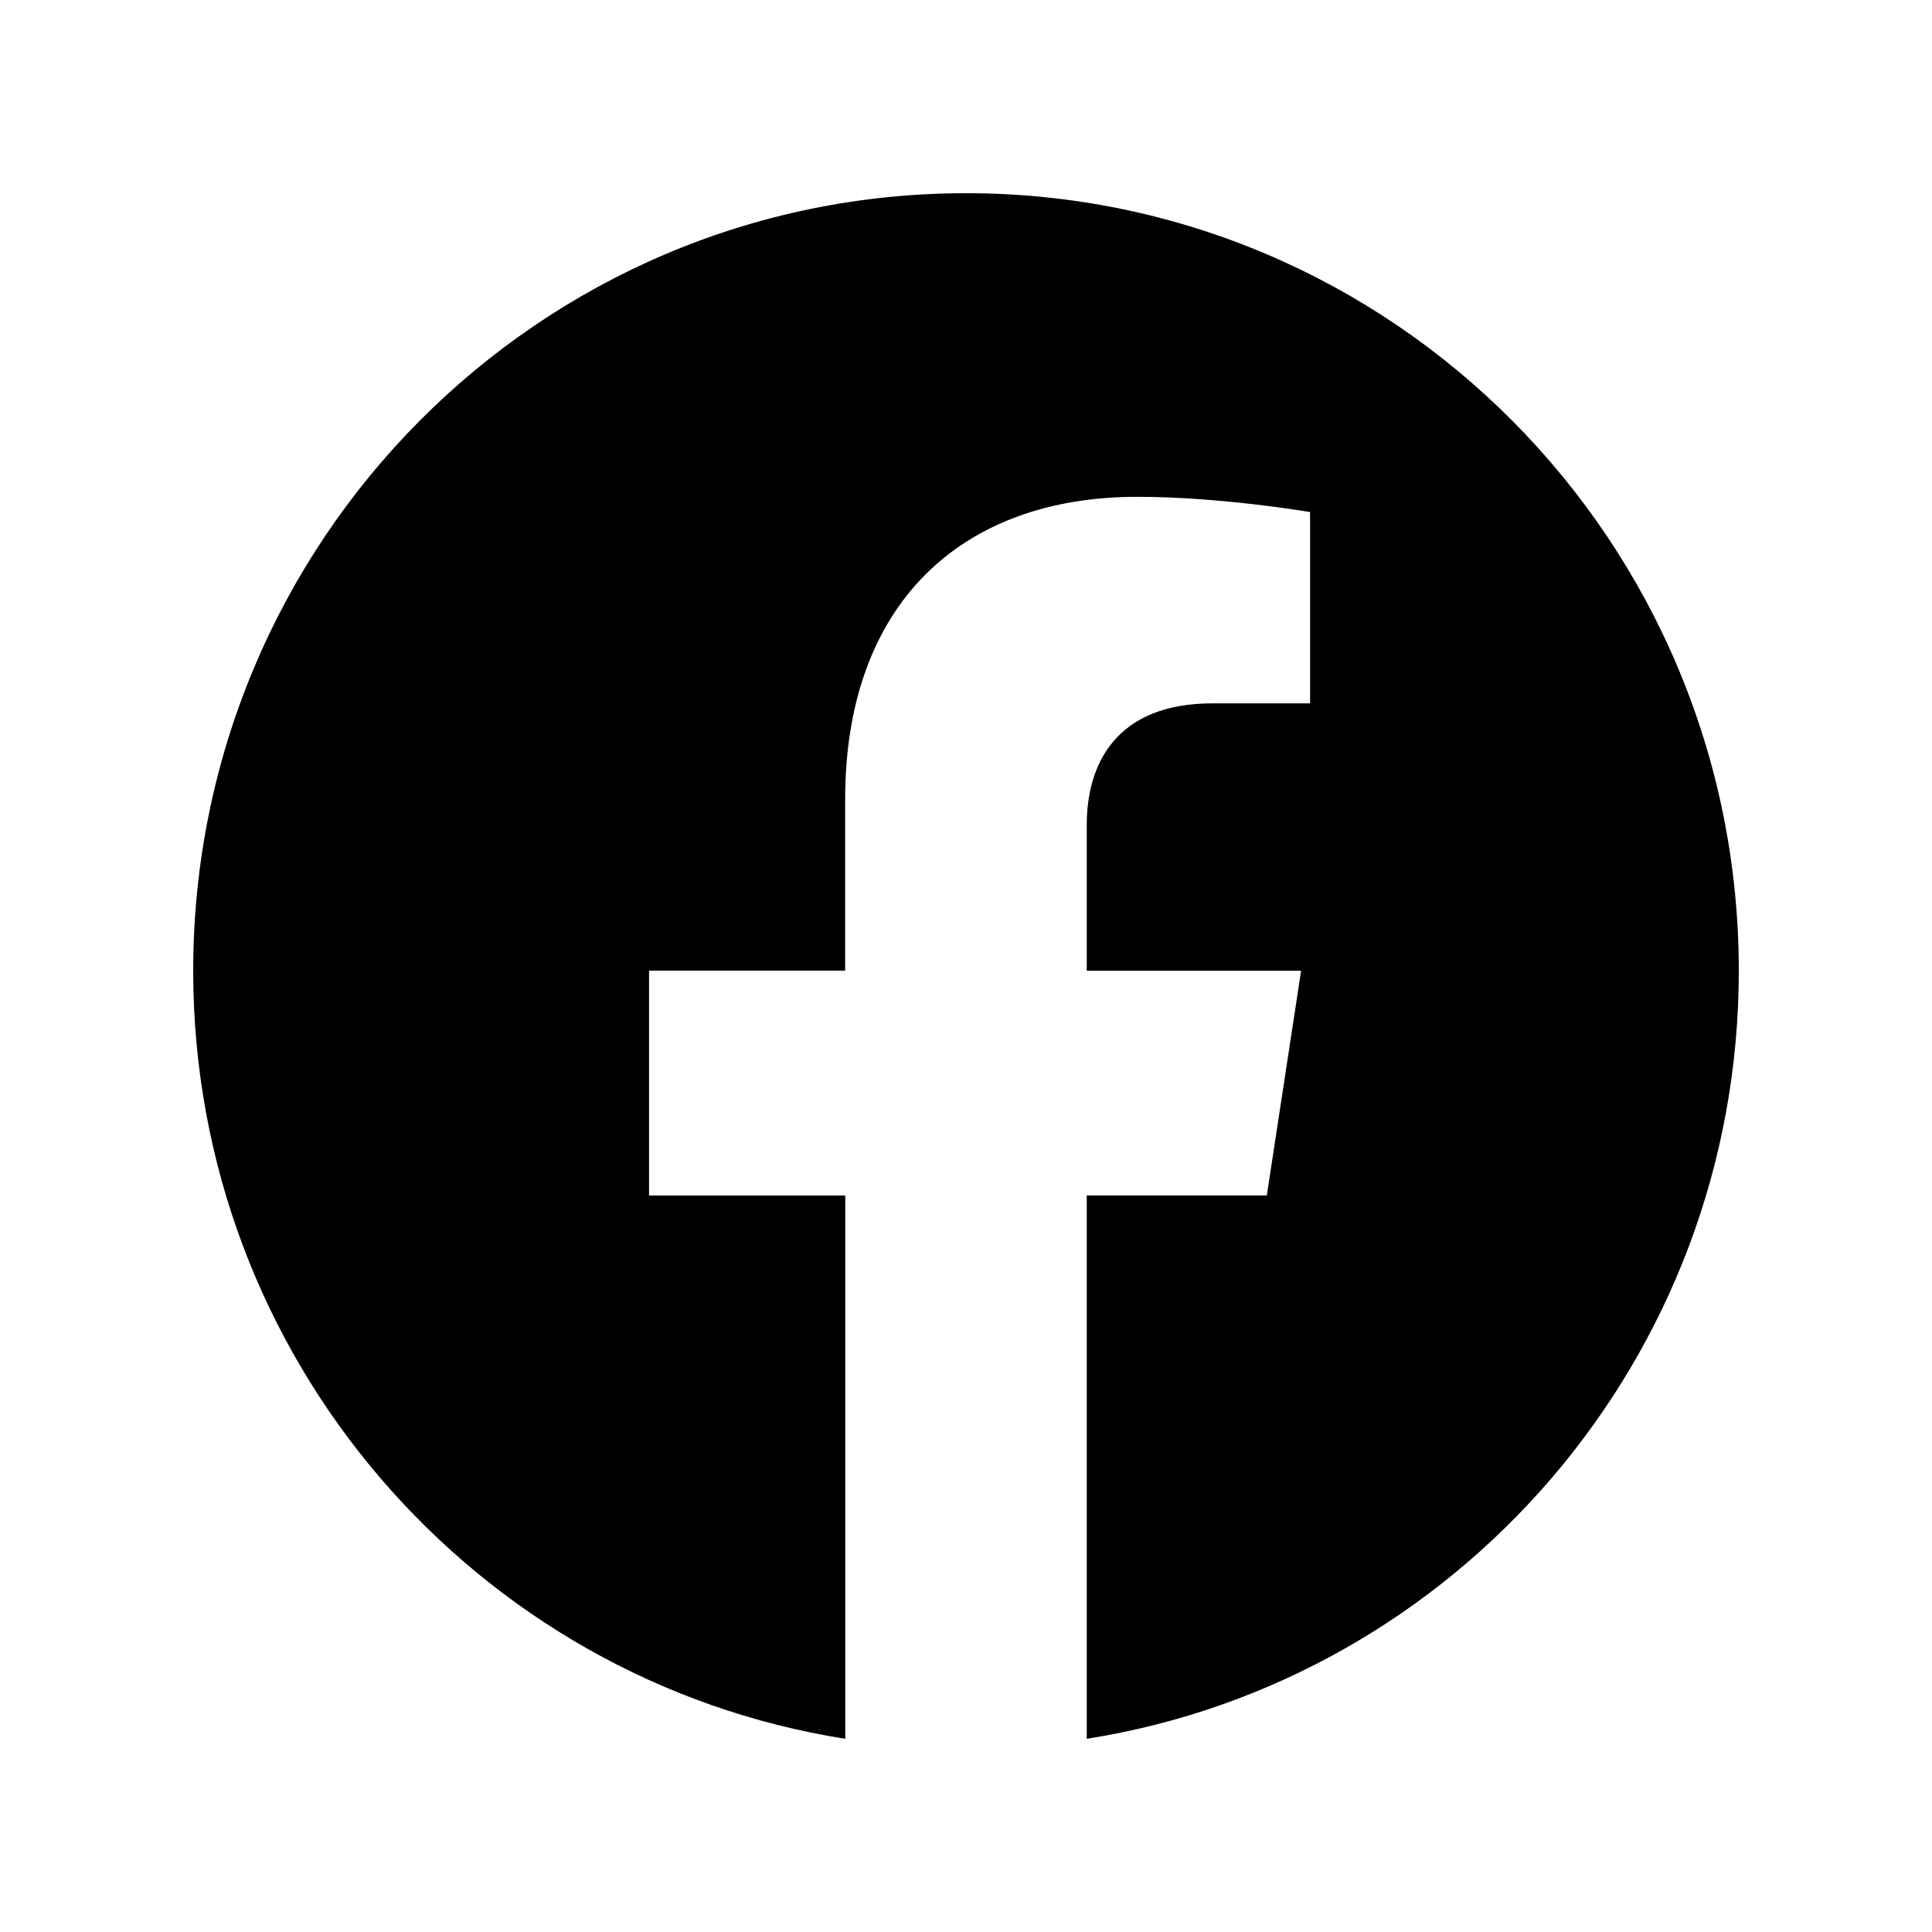
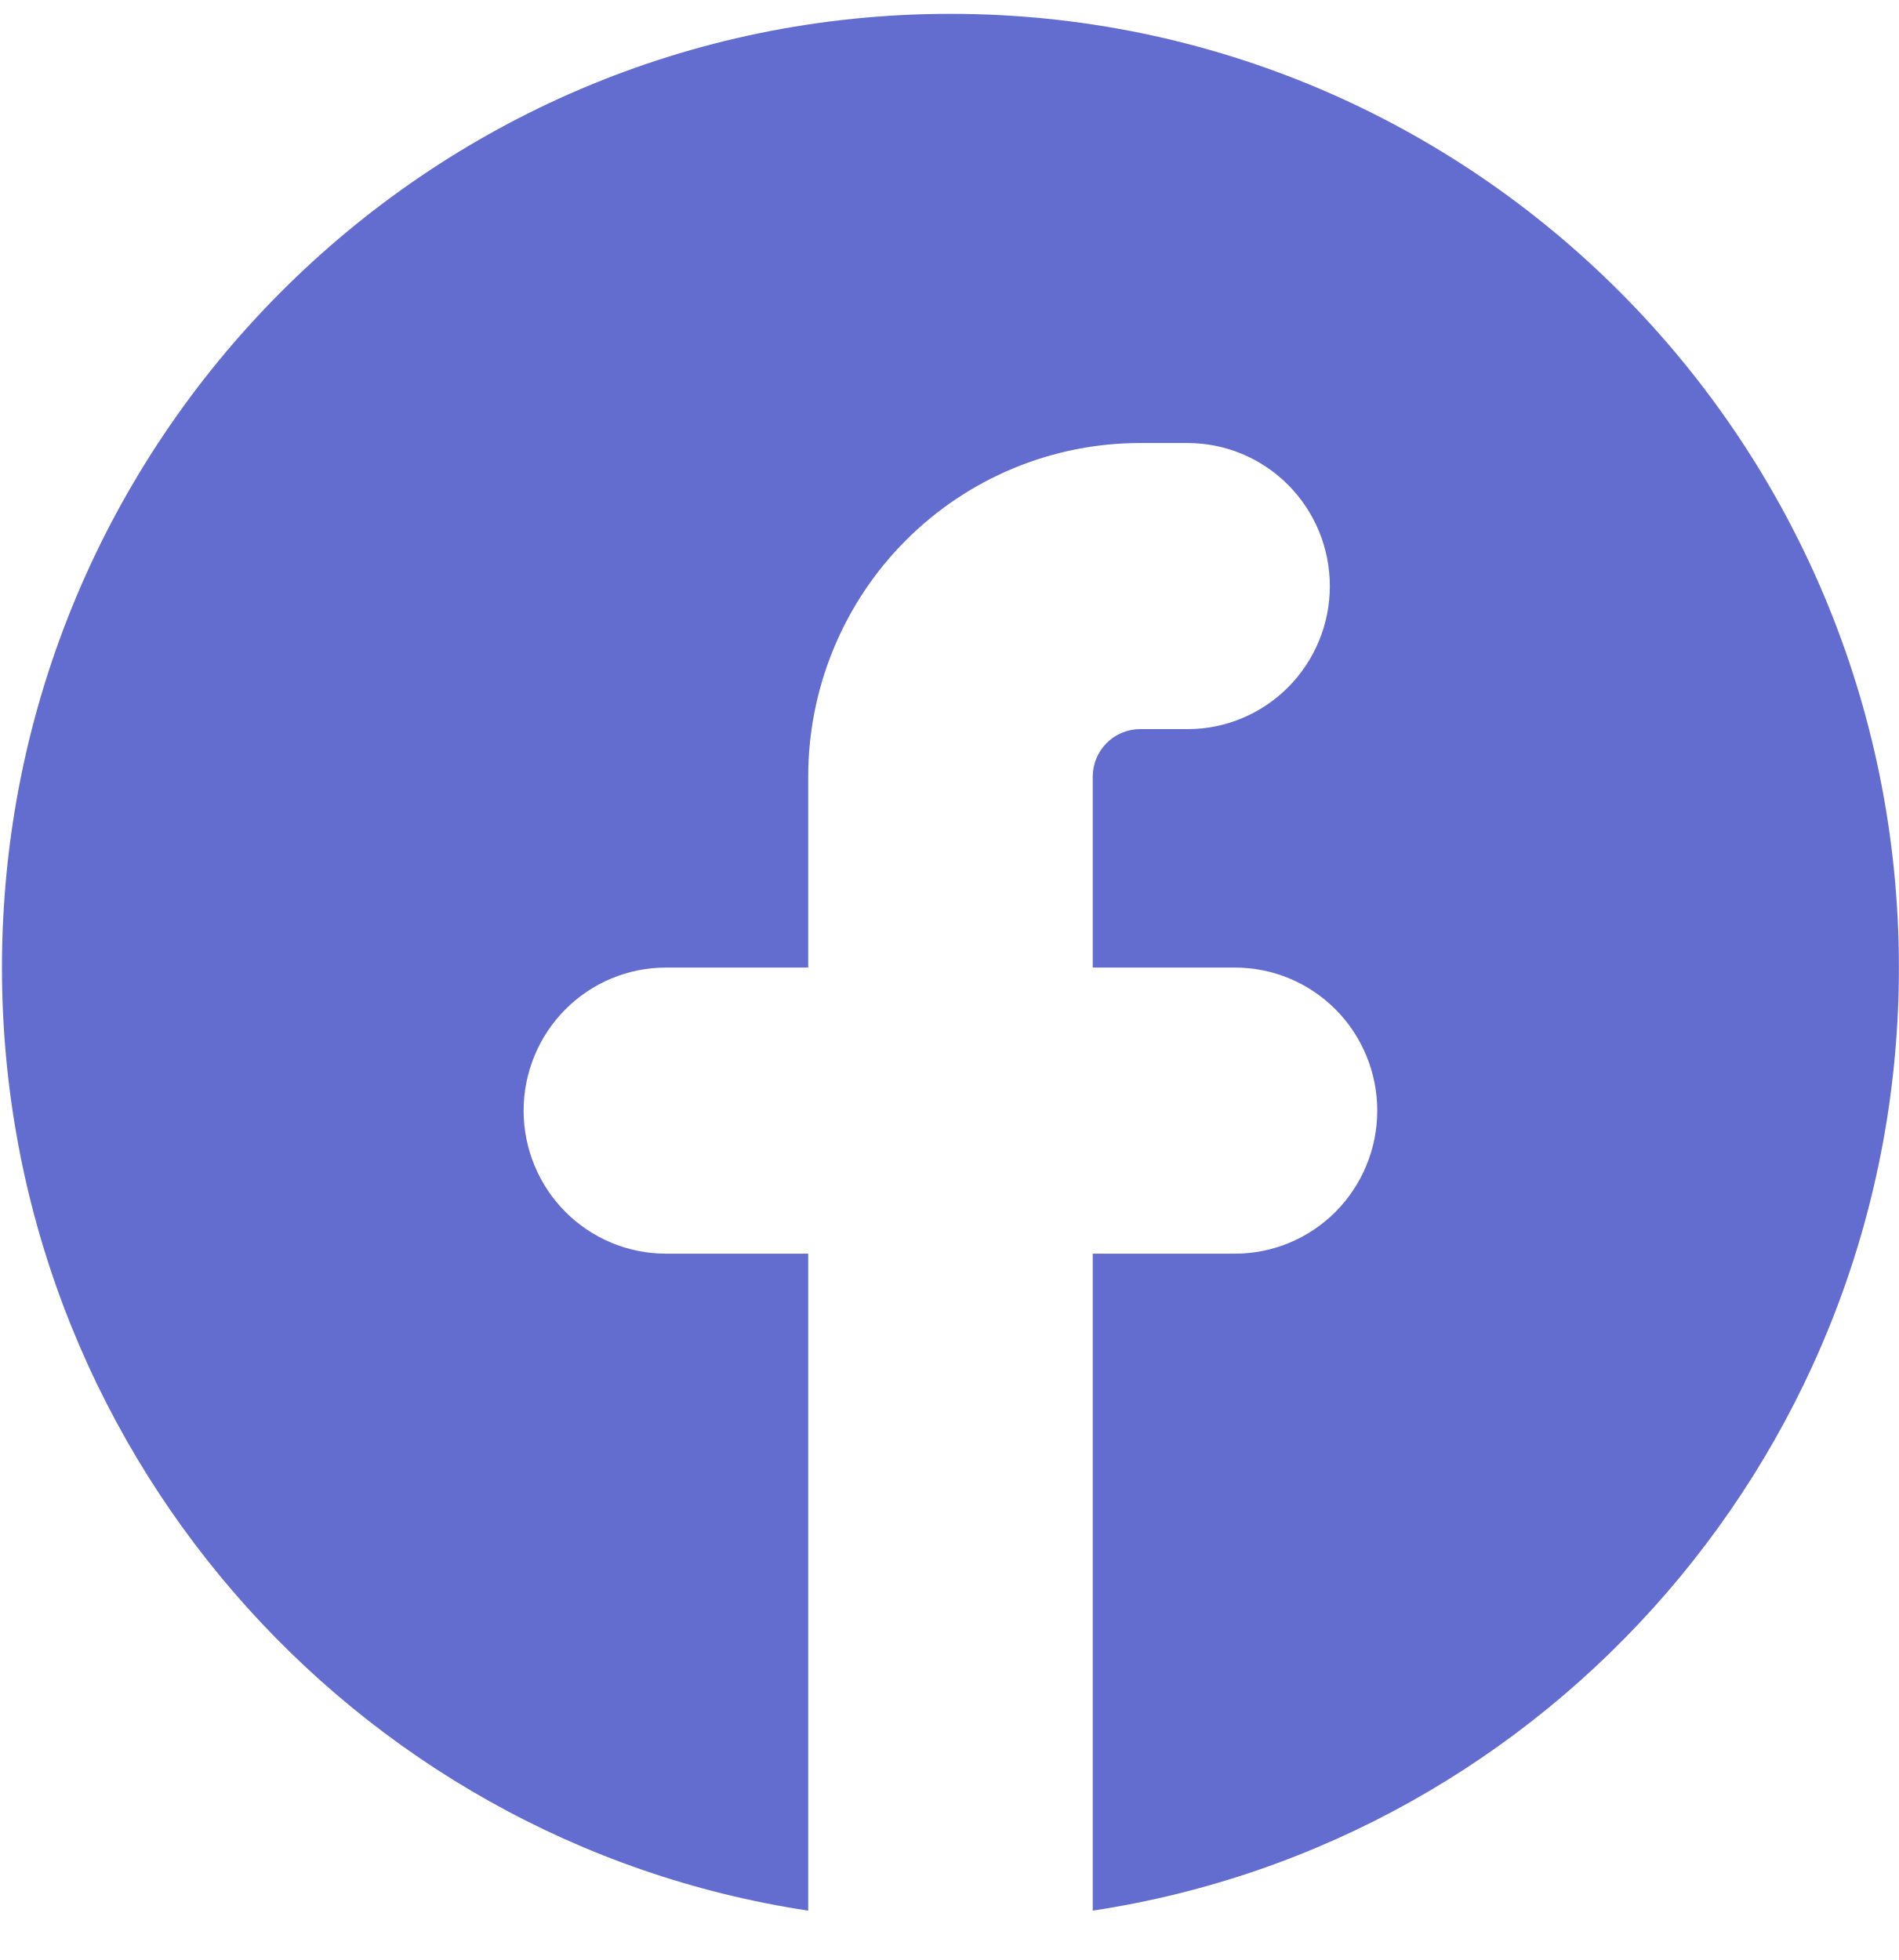
- <svg class="icon icon-facebook" viewBox="0 0 20 20">
-   <path fill="currentColor" d="M18 10.049C18 5.603 14.419 2 10 2s-8 3.603-8 8.049C2 14.067 4.925 17.396 8.75 18v-5.624H6.719v-2.328h2.03V8.275c0-2.017 1.195-3.132 3.023-3.132.874 0 1.79.158 1.79.158v1.98h-1.009c-.994 0-1.303.621-1.303 1.258v1.51h2.219l-.355 2.326H11.25V18c3.825-.604 6.75-3.933 6.75-7.951" />
+ <svg xmlns="http://www.w3.org/2000/svg" width="31" height="32" viewBox="0 0 31 32" fill="none">
+   <path d="M17.839 31.194C25.288 30.067 31 23.603 31 15.797C31 7.197 24.068 0.226 15.516 0.226C6.964 0.226 0.032 7.197 0.032 15.797C0.032 23.603 5.744 30.068 13.194 31.194V20.468H10.871C10.255 20.468 9.664 20.222 9.229 19.784C8.793 19.346 8.548 18.752 8.548 18.133C8.548 17.513 8.793 16.919 9.229 16.481C9.664 16.043 10.255 15.797 10.871 15.797H13.194V12.683C13.194 11.238 13.764 9.851 14.781 8.829C15.797 7.807 17.176 7.233 18.613 7.233H19.387C20.003 7.233 20.594 7.479 21.029 7.917C21.465 8.355 21.71 8.949 21.71 9.569C21.71 10.188 21.465 10.782 21.029 11.22C20.594 11.658 20.003 11.904 19.387 11.904H18.613C18.407 11.904 18.211 11.986 18.065 12.132C17.92 12.278 17.839 12.476 17.839 12.683V15.797H20.161C20.777 15.797 21.368 16.043 21.804 16.481C22.239 16.919 22.484 17.513 22.484 18.133C22.484 18.752 22.239 19.346 21.804 19.784C21.368 20.222 20.777 20.468 20.161 20.468H17.839V31.194Z" fill="#636DCF" />
</svg>
